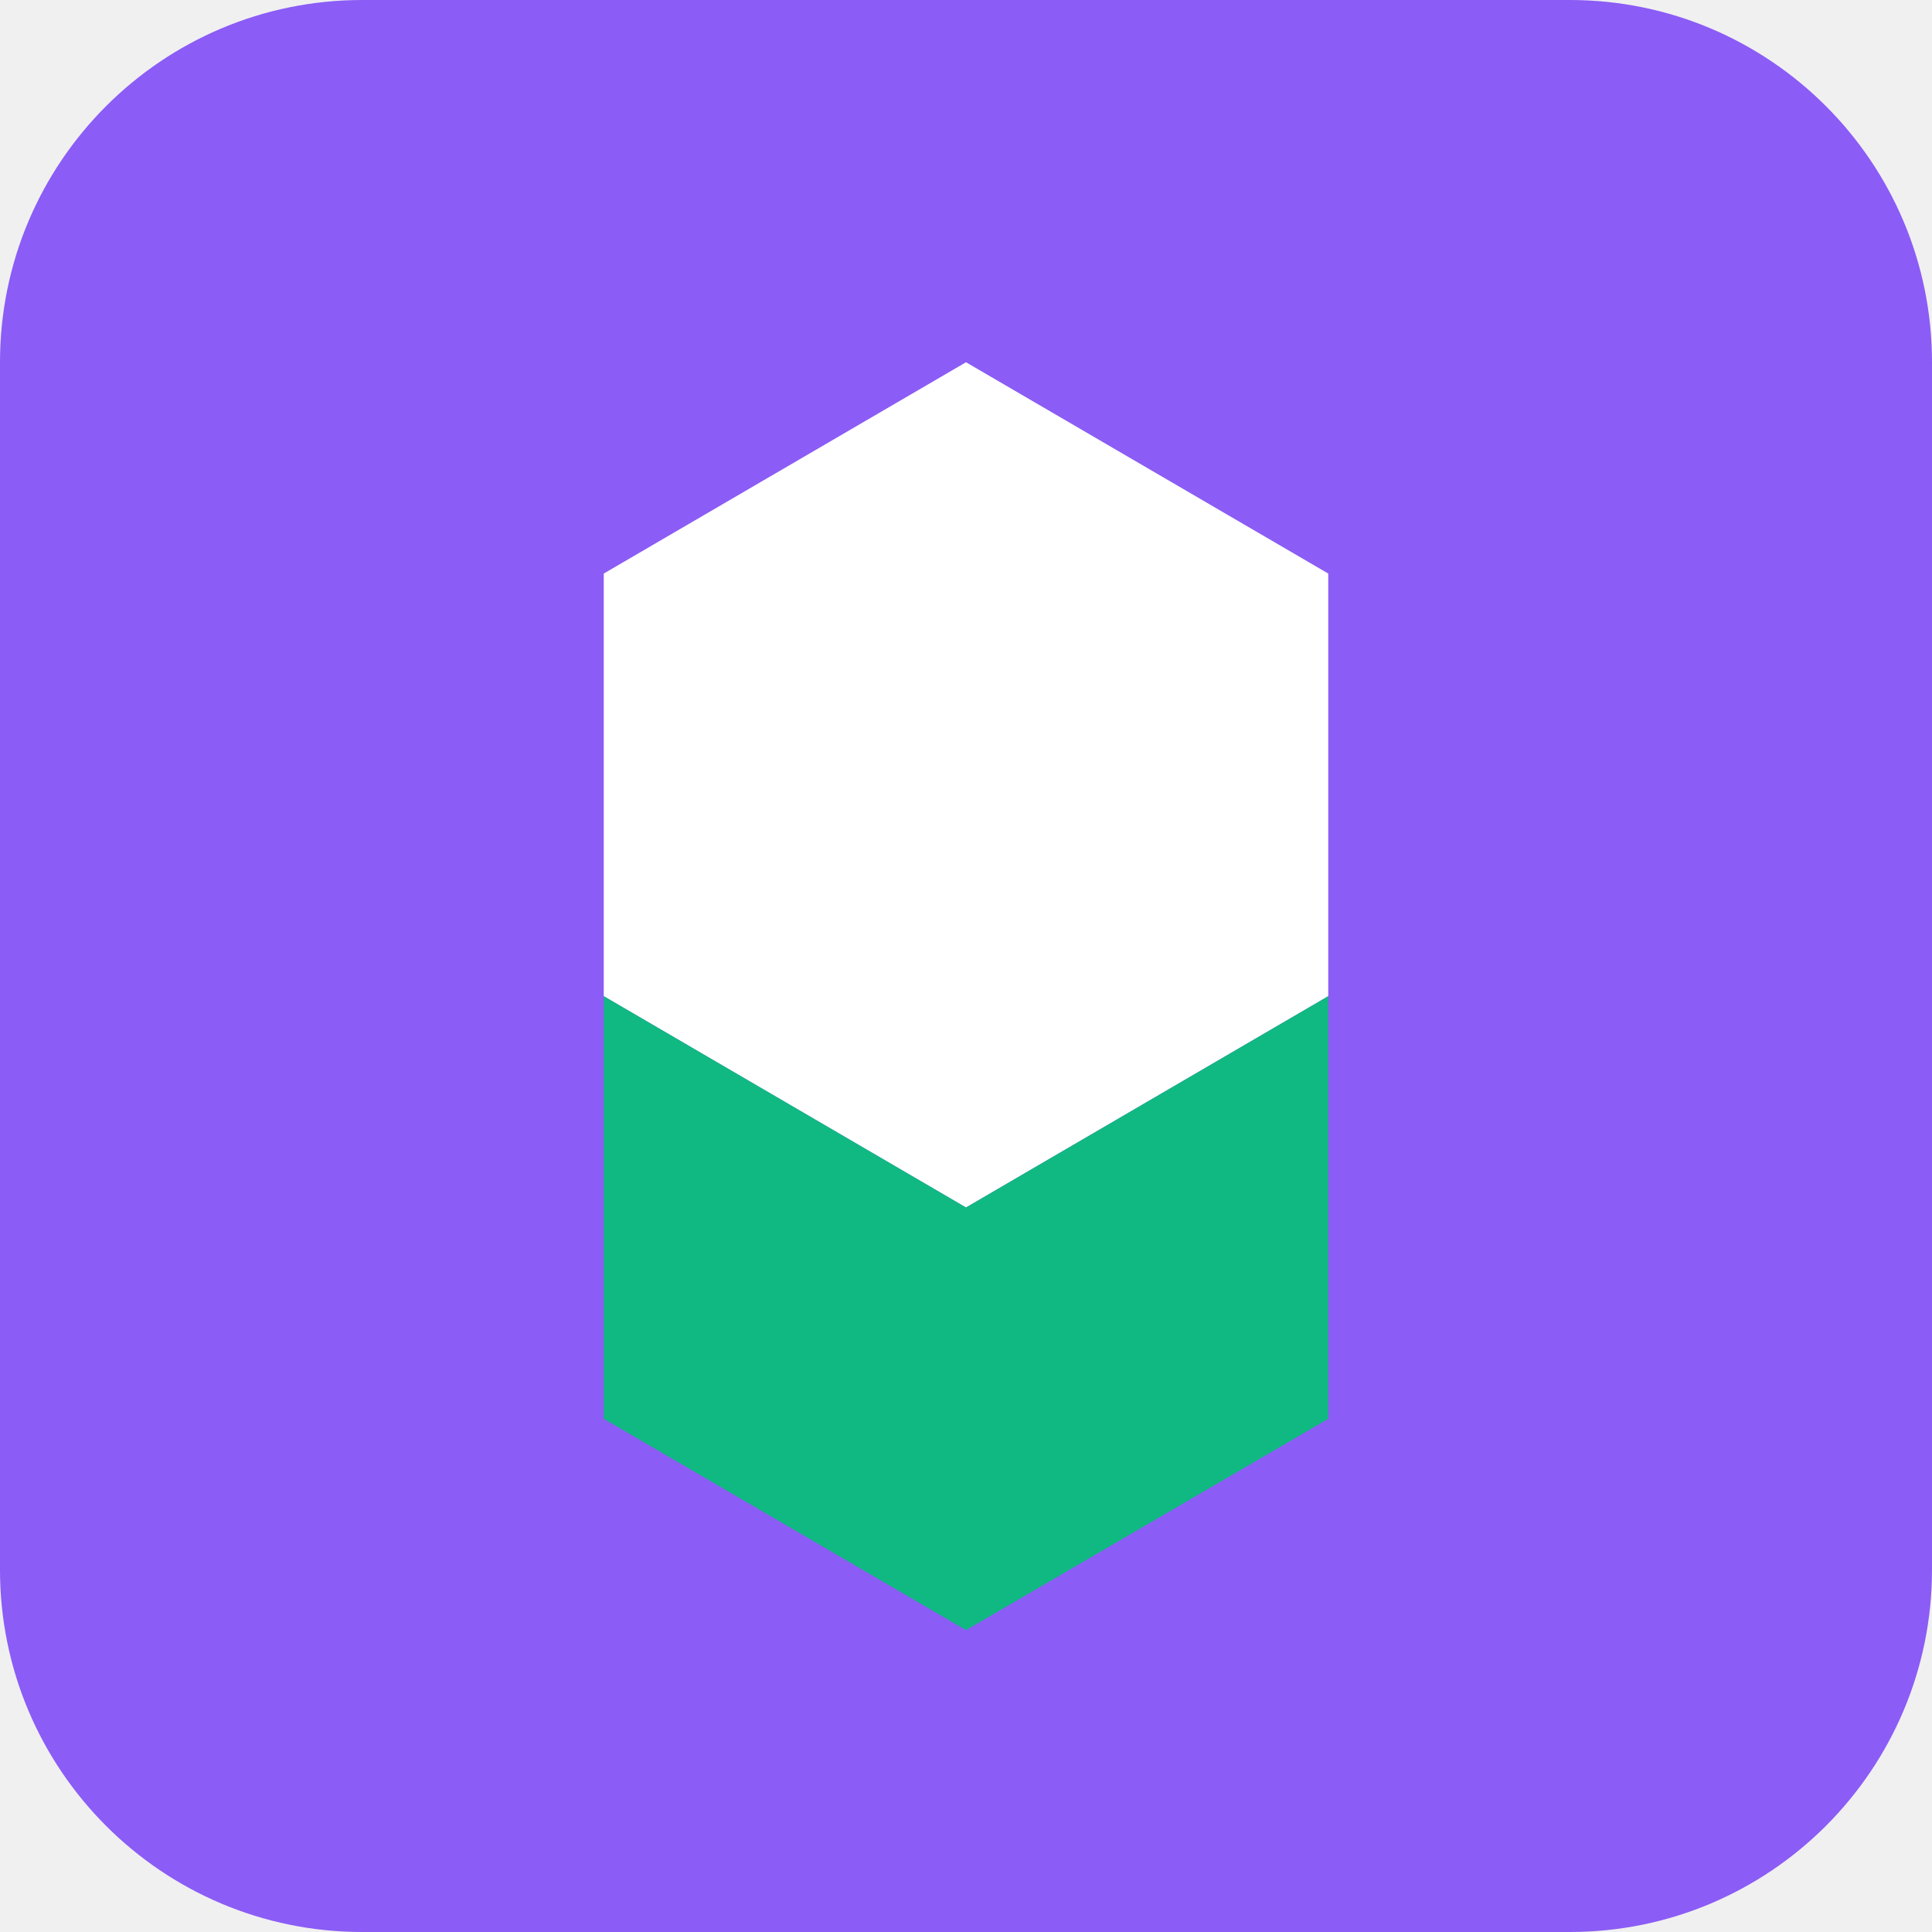
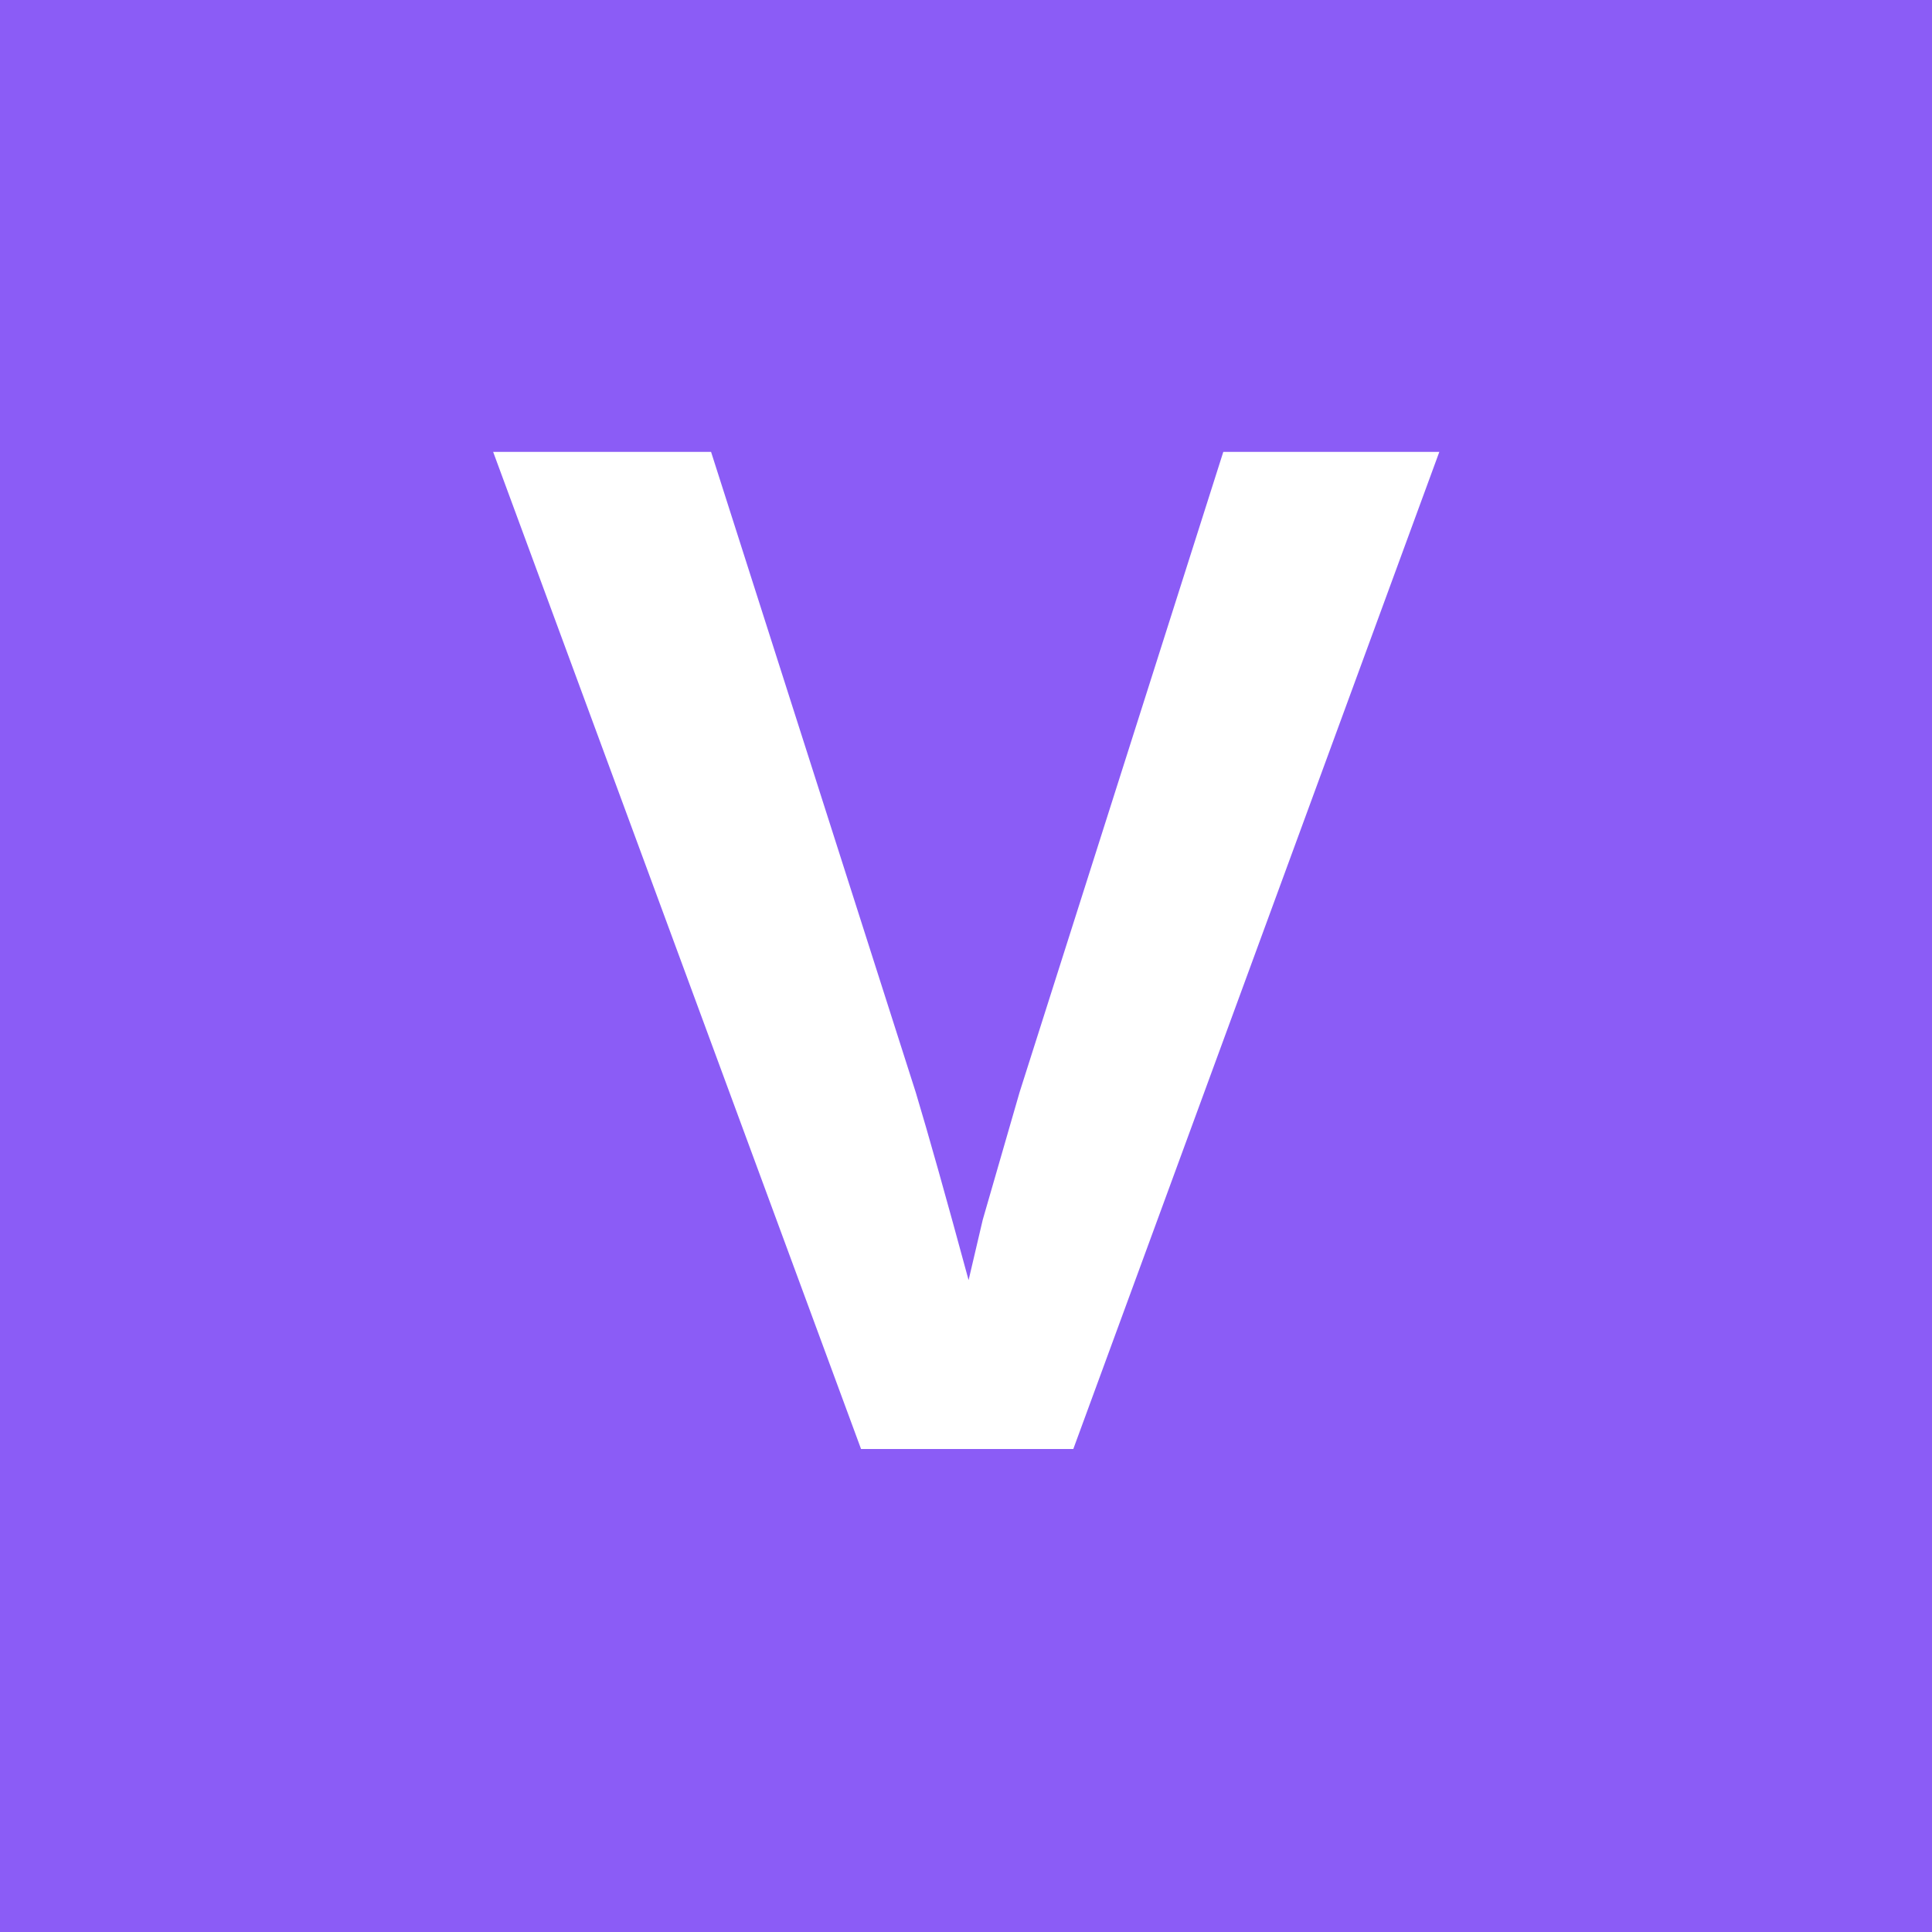
<svg xmlns="http://www.w3.org/2000/svg" width="32" height="32" viewBox="0 0 32 32">
-   <rect width="32" height="32" rx="6" fill="#8B5CF6" />
-   <g transform="translate(4, 4)">
-     <polygon points="12,2 18,5.5 18,12.5 12,16 6,12.5 6,5.5" fill="#ffffff" />
-     <polygon points="12,16 18,12.5 18,19.5 12,23 6,19.5 6,12.5" fill="#10B981" />
-   </g>
+   <rect width="32" height="32" fill="#8B5CF6" />
+   <text x="16" y="24" font-family="Arial, sans-serif" font-size="24" font-weight="bold" fill="#ffffff" text-anchor="middle">V</text>
</svg>
